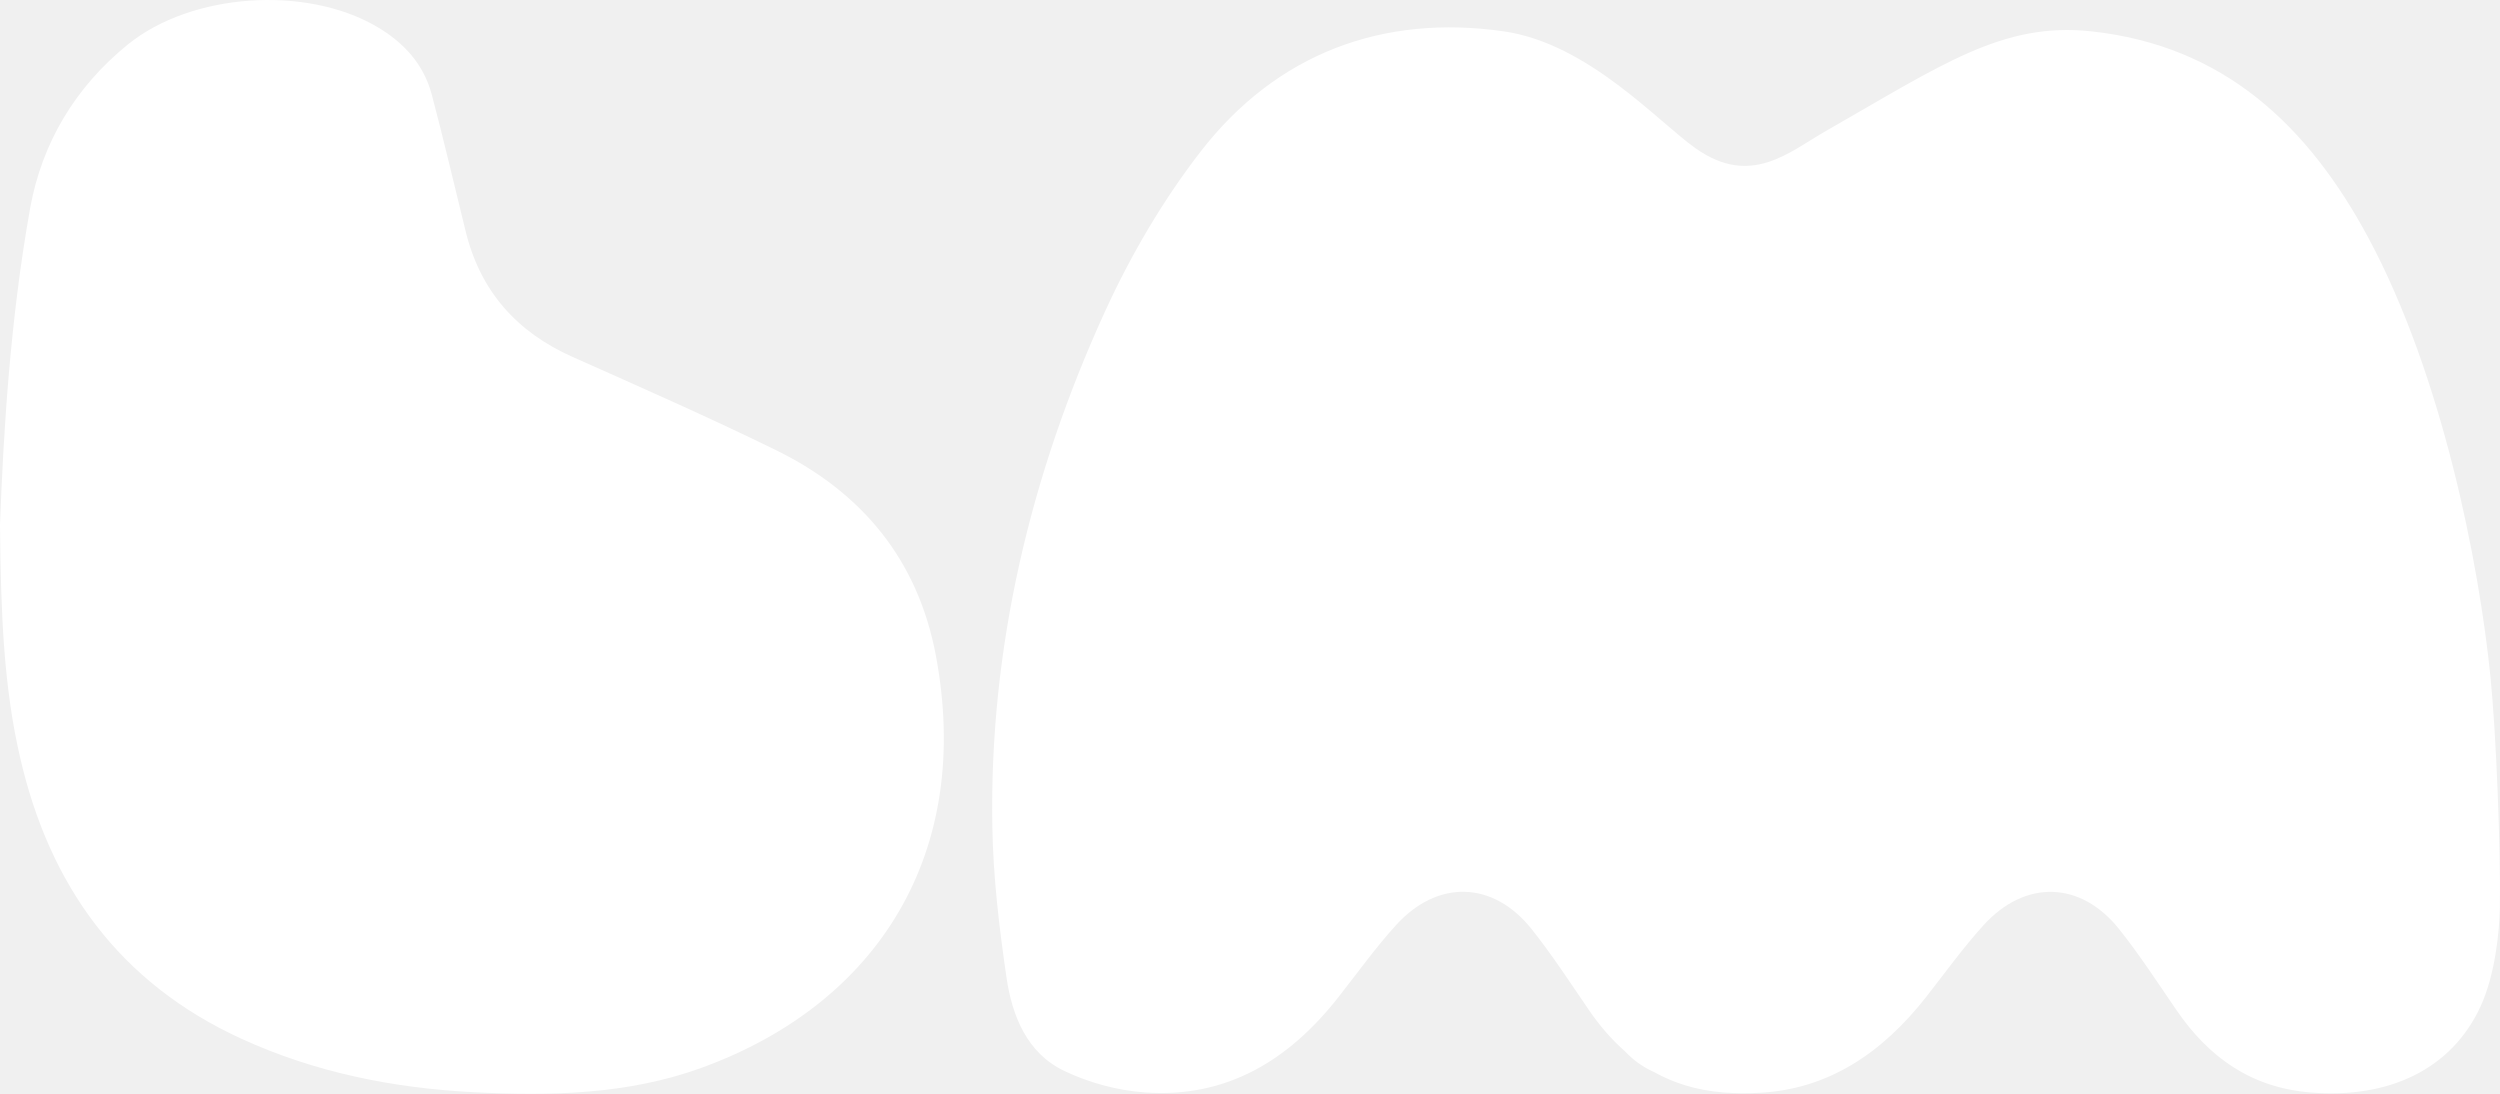
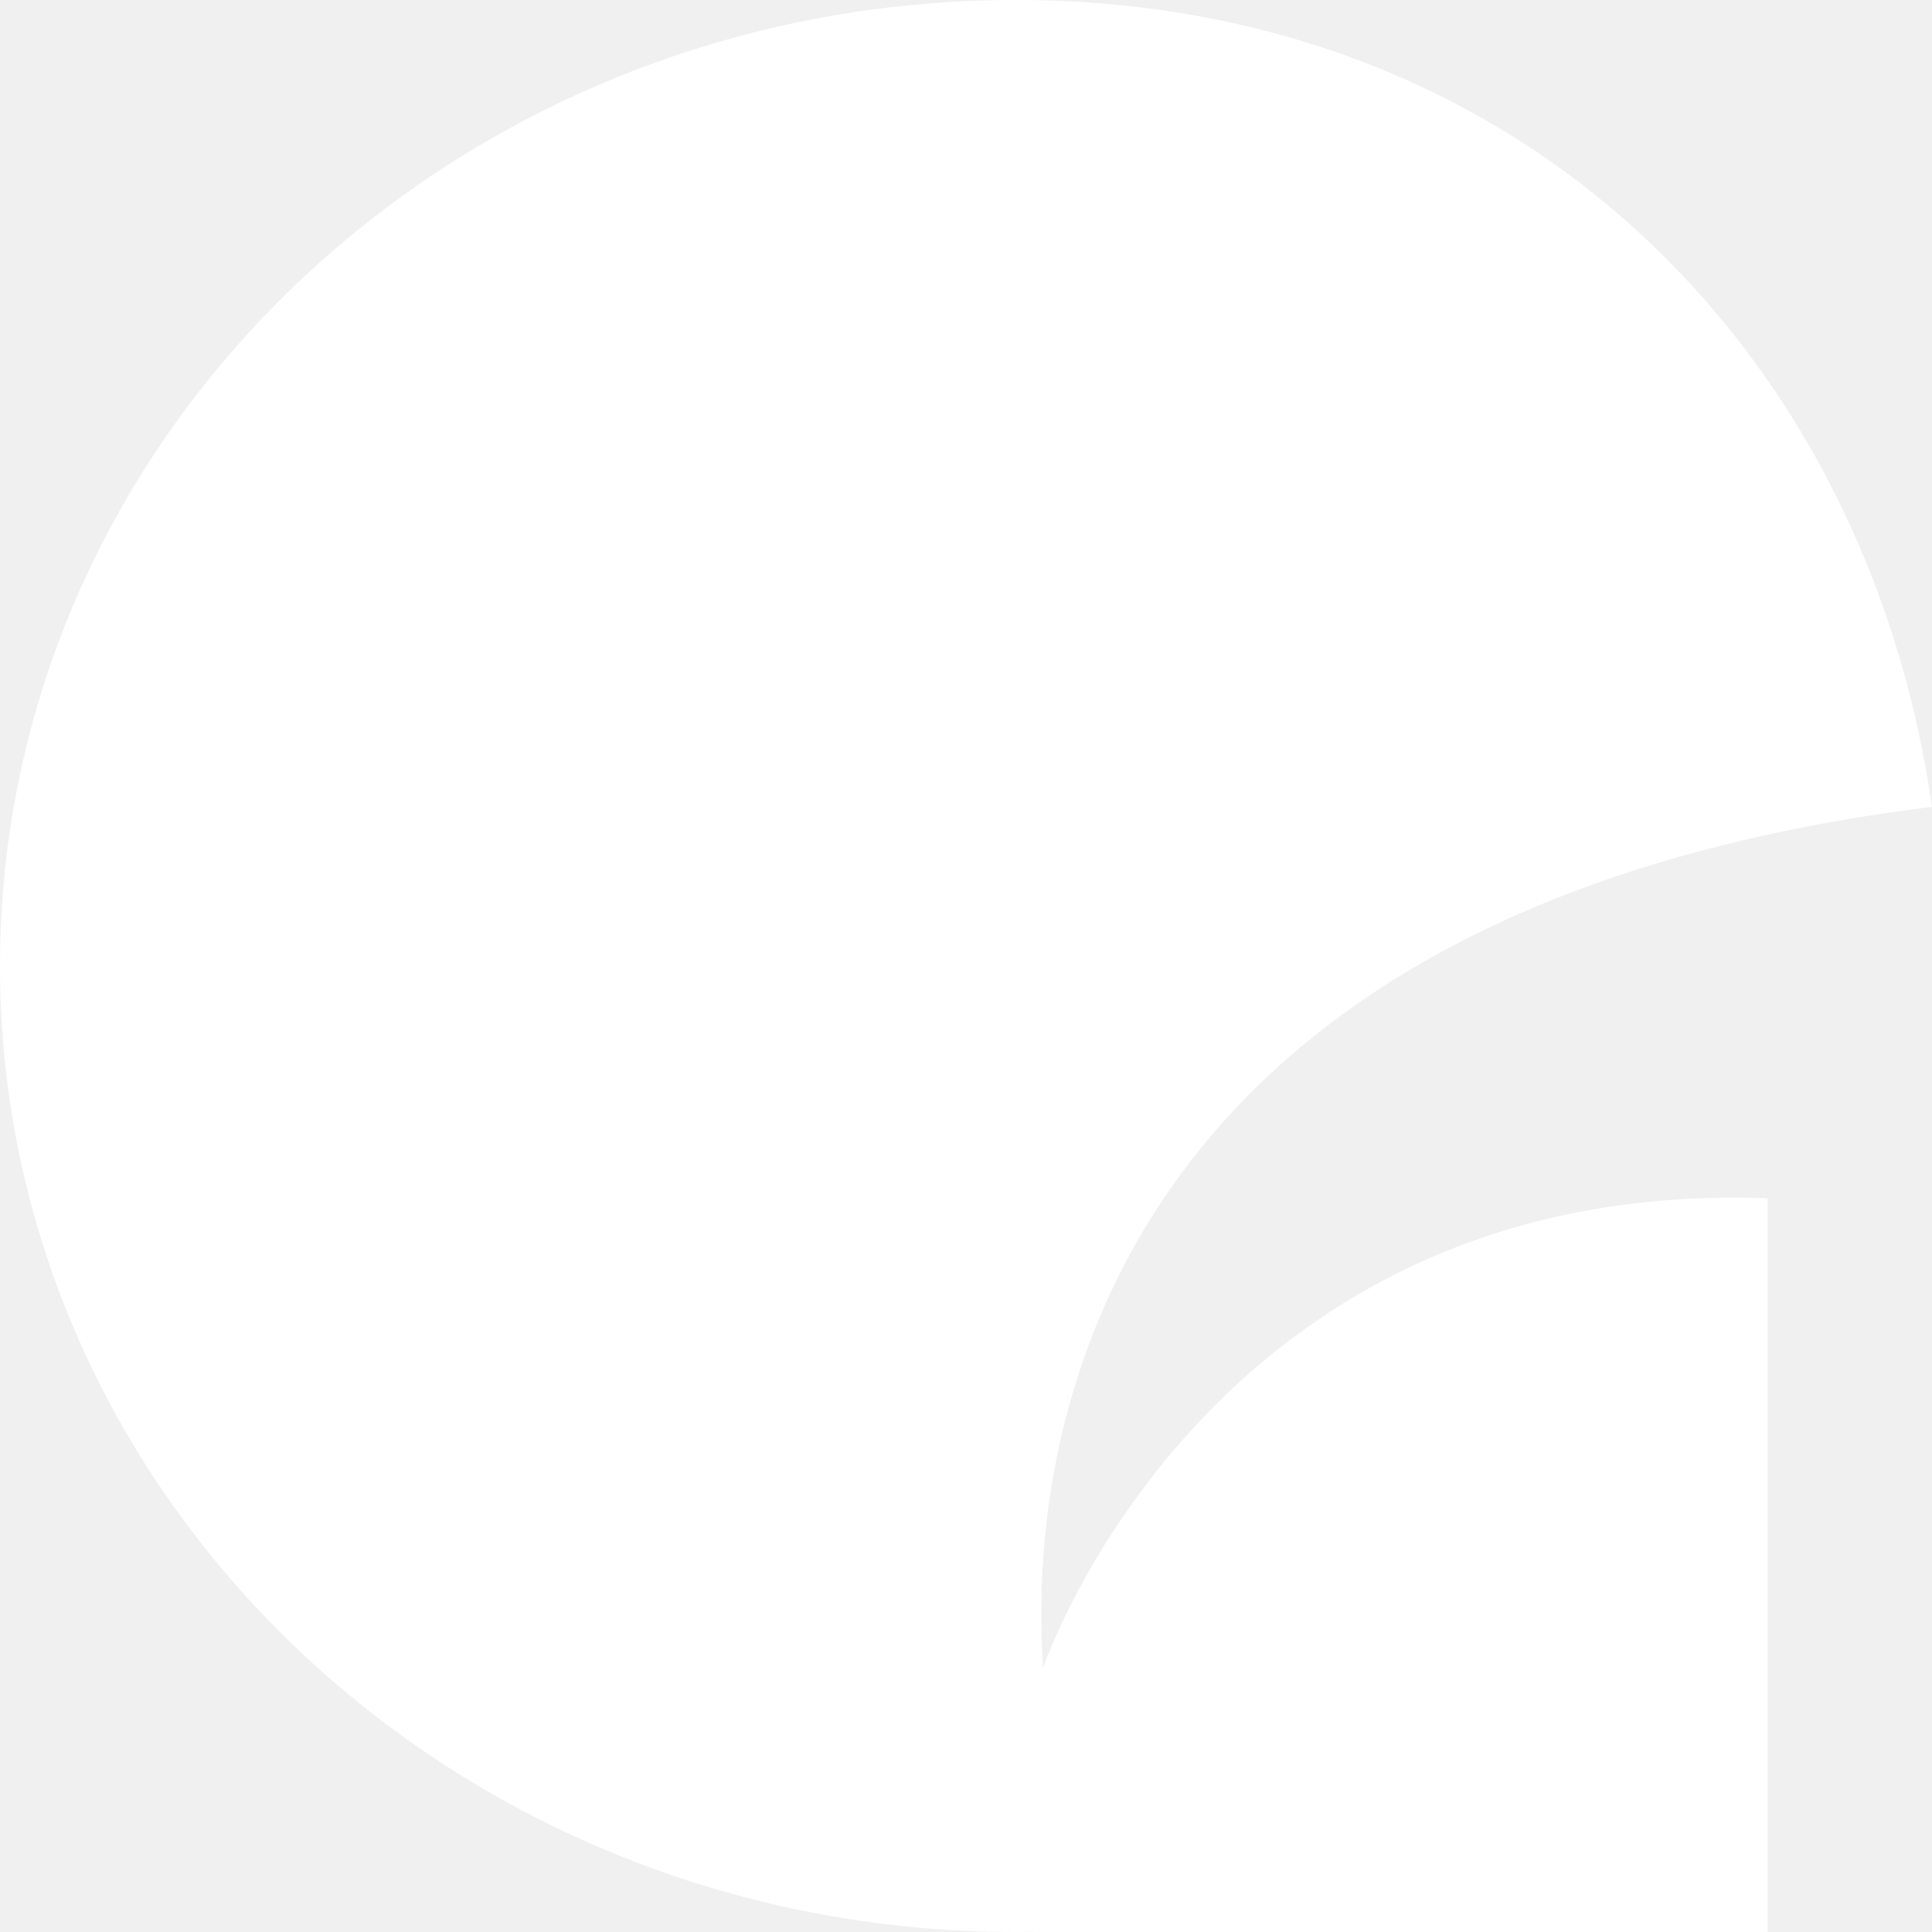
- <svg xmlns="http://www.w3.org/2000/svg" id="Layer_1" data-name="Layer 1" viewBox="0 0 391.68 171.38">
+ <svg xmlns="http://www.w3.org/2000/svg" width="25" height="25" viewBox="0 0 25 25" fill="none">
+   <g clip-path="url(#clip0_385_134)">
+     <path d="M13.369 25V24.998C13.294 24.998 13.22 25 13.144 25C5.884 25 0 19.404 0 12.501C0 5.597 5.884 0 13.144 0C19.665 0 24.146 4.516 25 10.44C12.5 11.995 13.489 20.927 13.495 21.586C13.495 21.586 15.637 15.243 22.873 15.505V25.001H13.369V25Z" fill="#fff" />
+   </g>
  <defs>
-     <style>
-       .cls-1 {
-         fill: #fff;
-         stroke-width: 0px;
-       }
-     </style>
+     <clipPath id="clip0_385_134">
+       <rect width="25" height="25" fill="white" />
+     </clipPath>
  </defs>
-   <path class="cls-1" d="M391.66,142.02c.13-8.99-.57-27-1.47-35.95-1.78-17.75-7.54-47.19-19.1-68.75-9.53-17.76-22.76-30.18-43.45-32.41-13.88-1.5-23.38,5.23-41.5,15.57-5.86,3.35-11.8,8.86-20.44,2.79-5.89-4.13-16.85-16.46-30.11-18.36-18.92-2.72-35.58,3.45-47.49,18.84-5.93,7.66-10.97,16.28-15,25.1-11.65,25.5-18.11,52.64-17.63,80.6.13,7.93,1.07,15.85,2.22,23.69.87,5.98,3.18,11.82,9.02,14.63,3.88,1.86,8.34,3.07,12.63,3.38,12.89.94,22.65-5.09,30.38-14.96,2.96-3.77,5.77-7.69,8.98-11.23,6.52-7.2,15.23-6.96,21.25.59,3.22,4.04,6.05,8.41,8.98,12.68,1.71,2.5,3.6,4.68,5.7,6.52,1.13,1.2,2.48,2.24,4.12,3.03.12.06.24.11.36.16,3.15,1.77,6.73,2.87,10.82,3.21,1.97.16,3.87.18,5.7.06,10.82-.53,19.28-6.26,26.14-15.01,2.96-3.77,5.77-7.69,8.98-11.23,6.52-7.2,15.23-6.96,21.25.59,3.22,4.04,6.05,8.41,8.98,12.68,5.09,7.44,11.71,12.15,21,12.92,12.39,1.03,22.14-3.72,26.63-13.43,2.3-4.98,2.99-11.7,3.05-15.69Z" />
-   <path class="cls-1" d="M0,82.21c.54-14.52,1.6-32.16,4.72-49.57,1.85-10.3,7.11-19.02,15.32-25.68C30.02-1.12,47.91-2.31,59,4.16c4.25,2.48,7.38,5.89,8.65,10.67,1.89,7.13,3.55,14.31,5.32,21.47,2.3,9.32,7.97,15.71,16.71,19.61,10.68,4.76,21.38,9.47,31.88,14.61,13.46,6.59,22.22,17.15,25.05,32.11,5.85,30.95-9,54.6-36.71,64.67-11.56,4.2-23.73,4.44-35.84,3.81-12.52-.65-24.73-3.1-36.22-8.36-19.15-8.76-30.11-24-34.72-44.2C.61,107.62.13,96.51,0,82.21Z" />
</svg>
